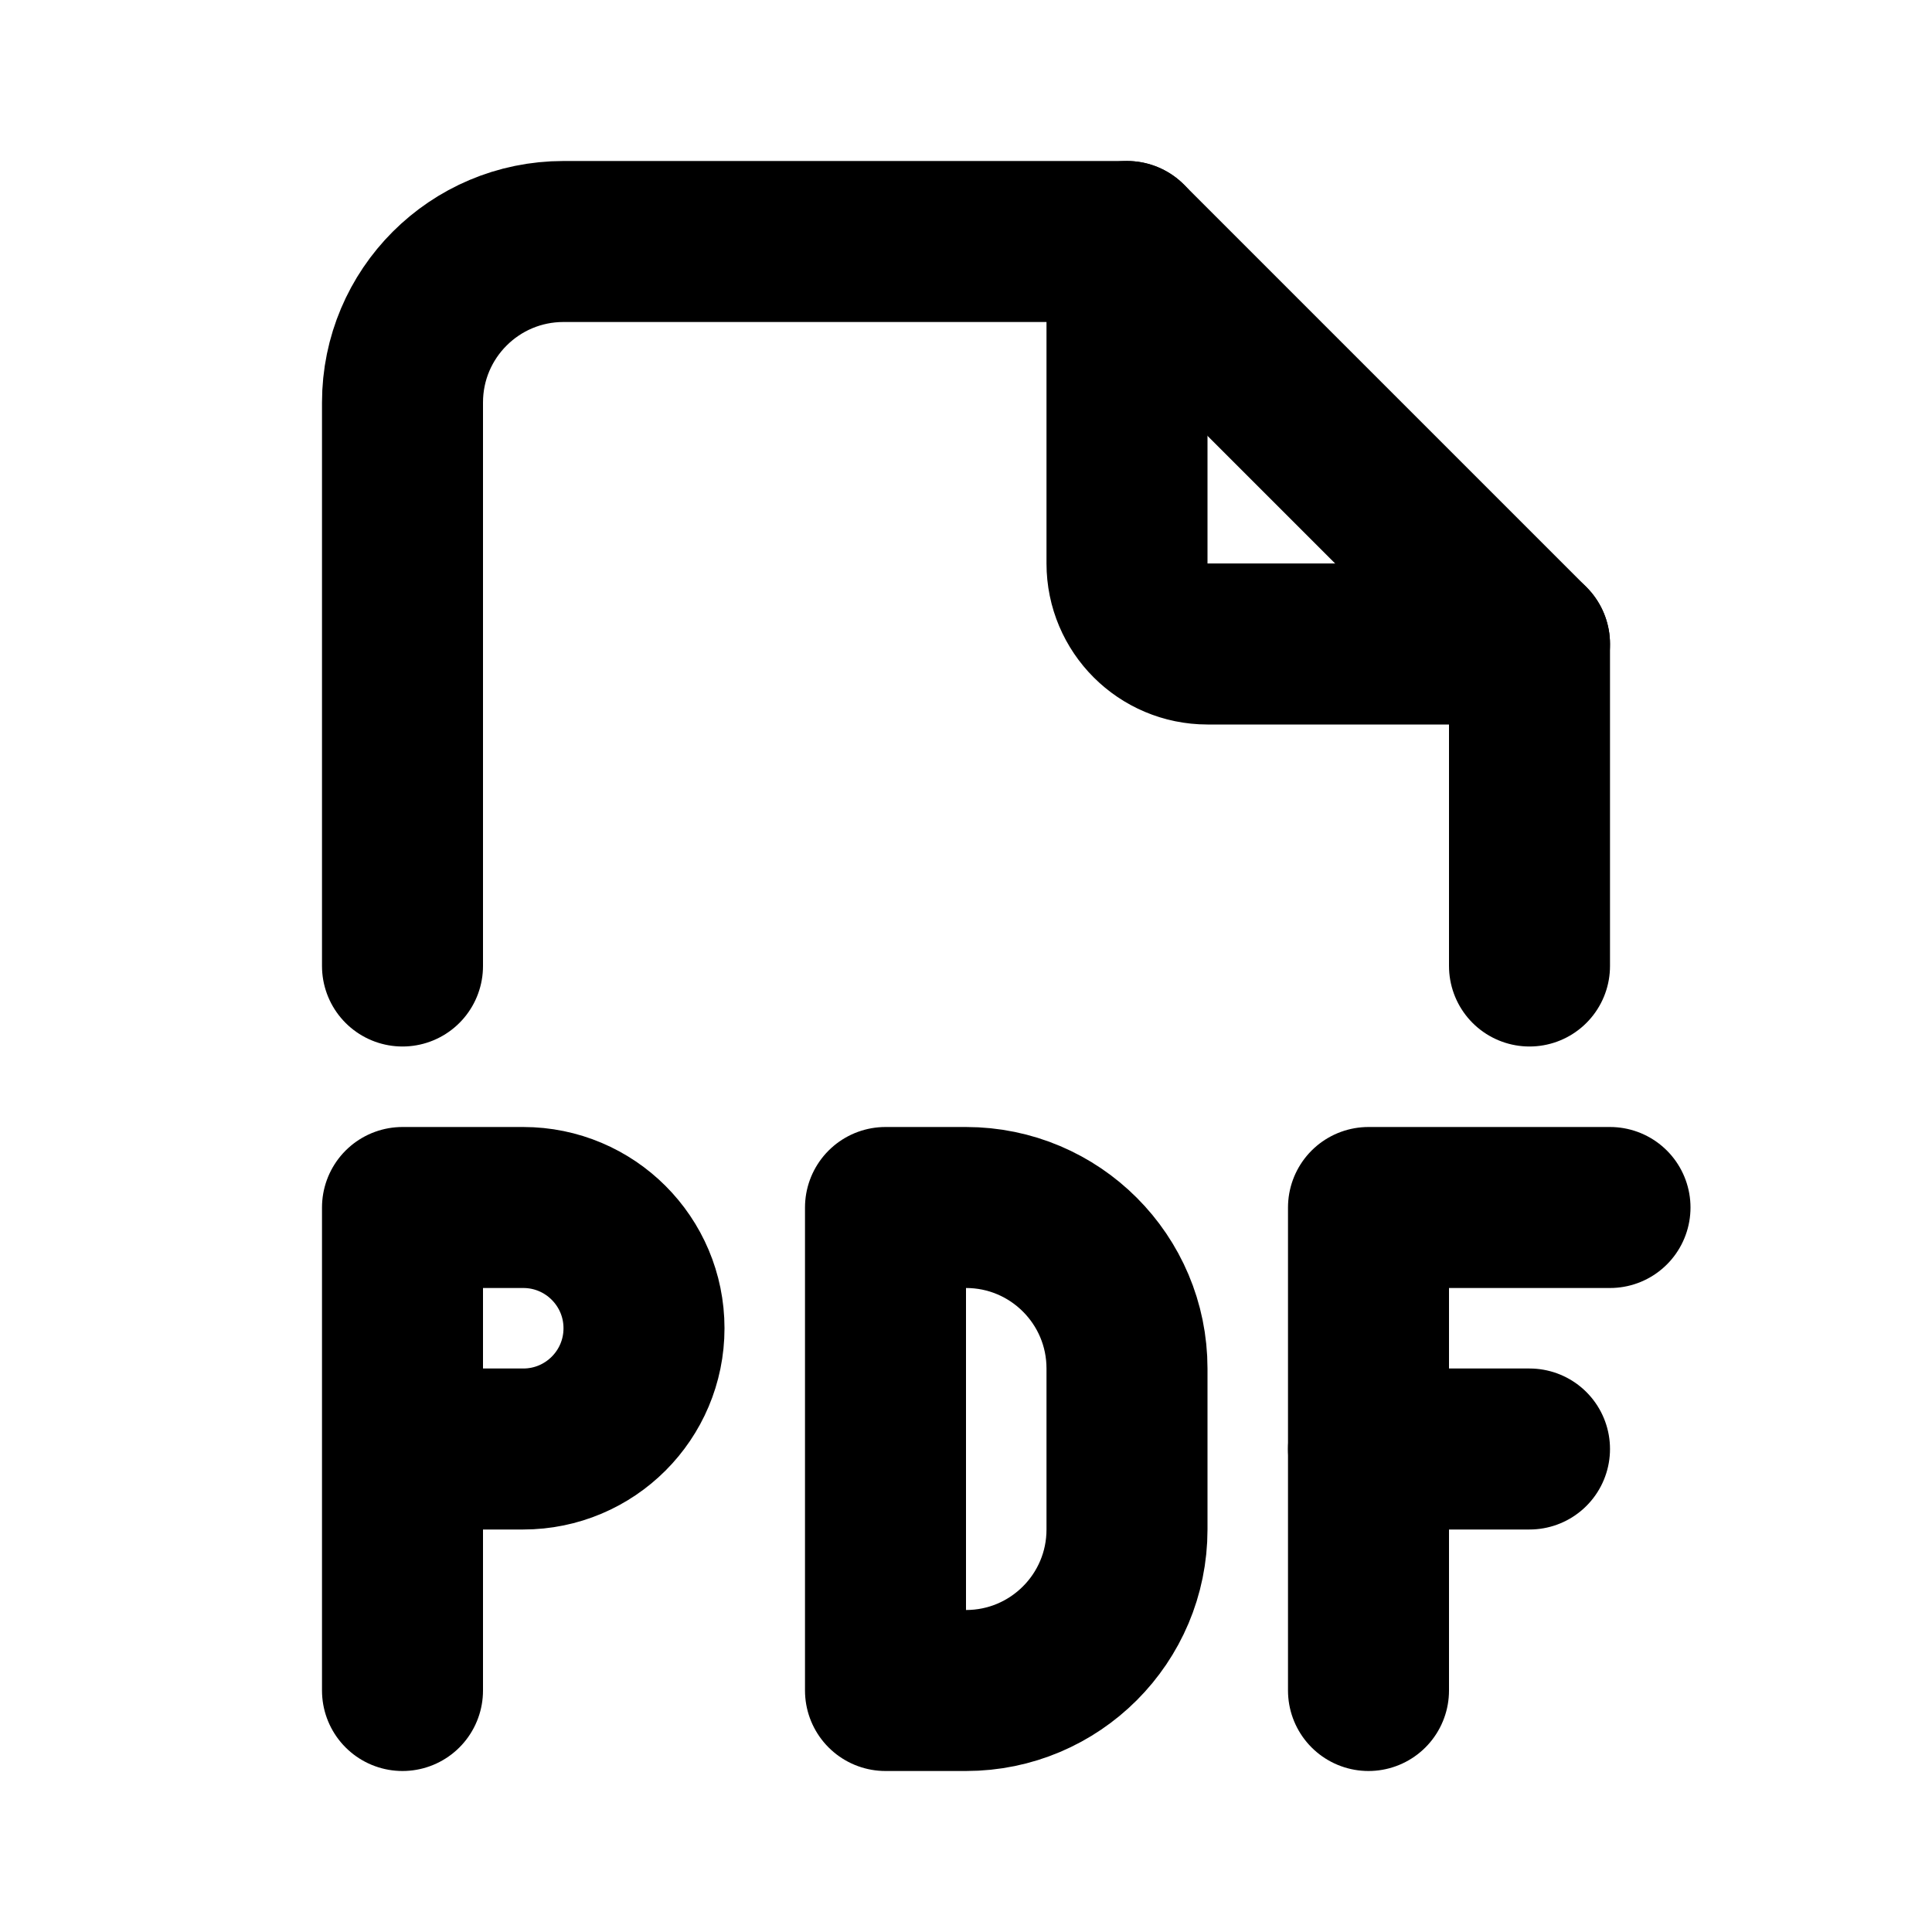
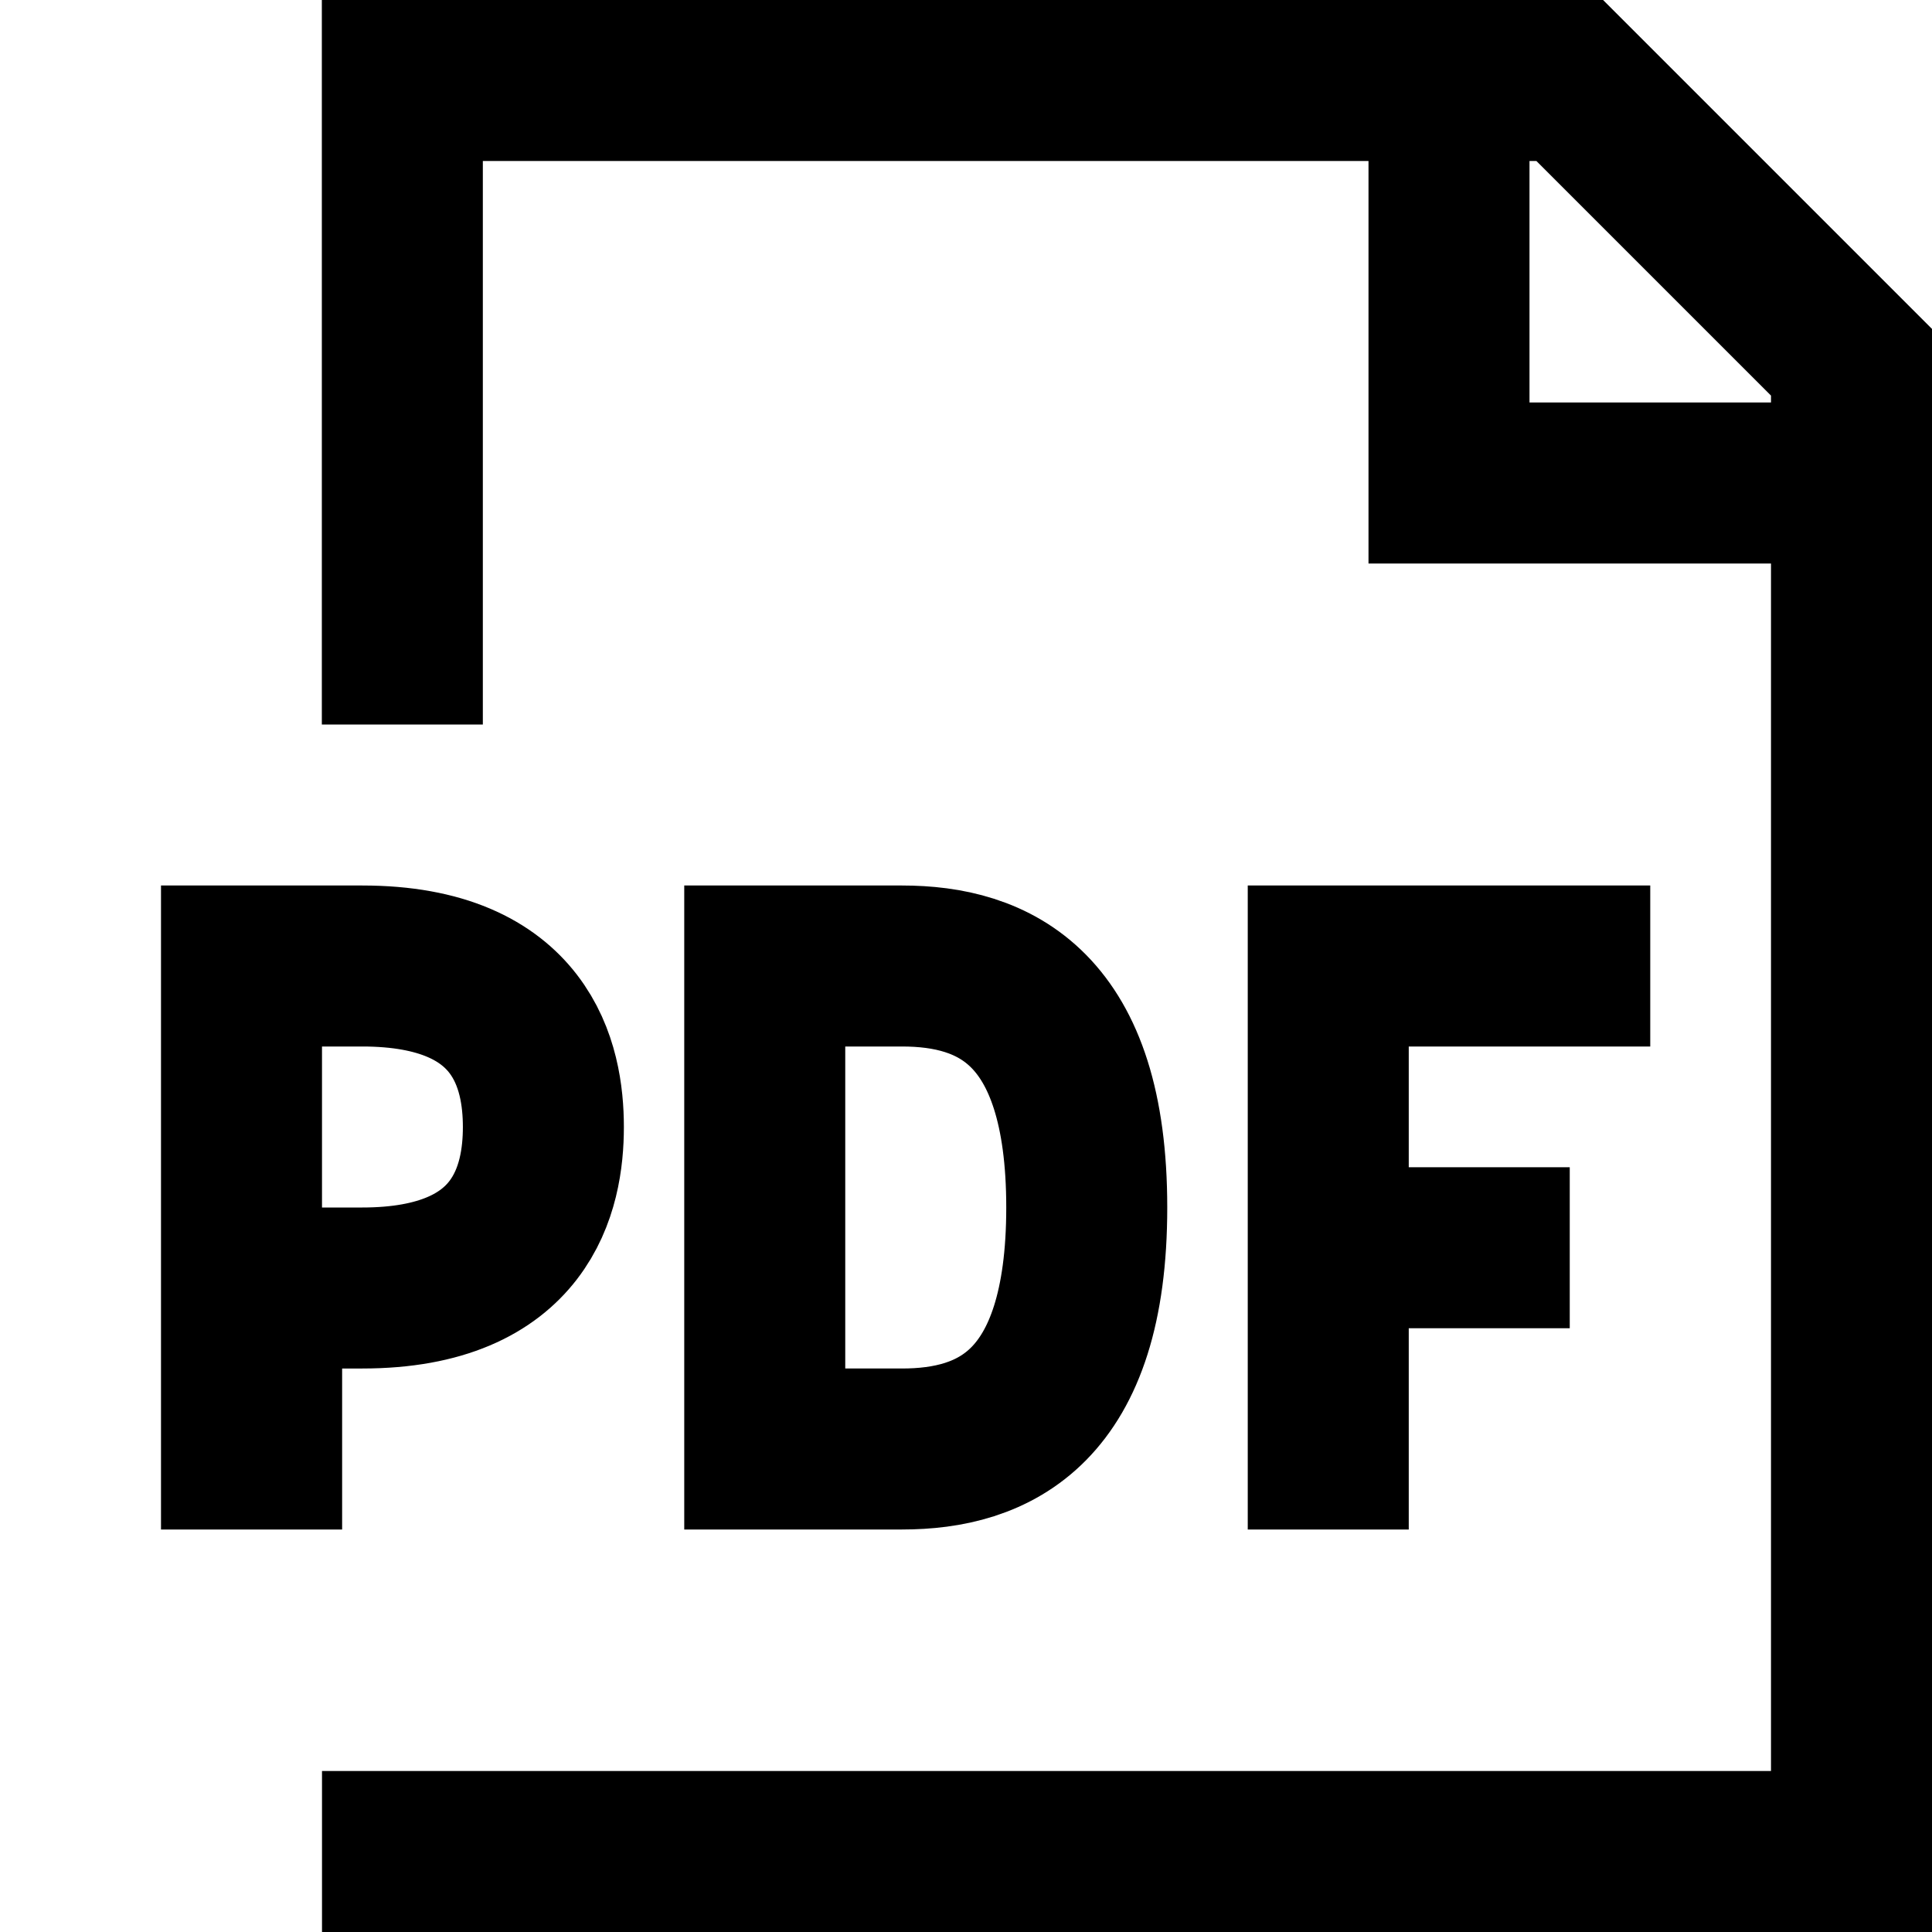
- <svg xmlns="http://www.w3.org/2000/svg" width="24" height="24" viewBox="0 0 24 24" fill="none" stroke="currentColor" stroke-width="2" stroke-linecap="round" stroke-linejoin="round" class="icon icon-tabler icons-tabler-outline icon-tabler-file-type-pdf">
-   <path stroke="none" d="M0 0h24v24H0z" fill="none" />
-   <path d="M14 3v4a1 1 0 0 0 1 1h4" />
-   <path d="M5 12v-7a2 2 0 0 1 2 -2h7l5 5v4" />
-   <path d="M5 18h1.5a1.5 1.5 0 0 0 0 -3h-1.5v6" />
-   <path d="M17 18h2" />
-   <path d="M20 15h-3v6" />
-   <path d="M11 15v6h1a2 2 0 0 0 2 -2v-2a2 2 0 0 0 -2 -2h-1z" />
+ <svg xmlns="http://www.w3.org/2000/svg" width="1em" height="1em" viewBox="0 0 24 24">
+   <path fill="none" stroke="currentColor" stroke-width="2" d="M4.998 9V1H19.5L23 4.5V23H4M18 1v5h5M3 12h1.5c2 0 2.25 1.25 2.25 2s-.25 2-2.25 2H3.25v2H3zm6.5 6v-6h1.705c1.137 0 2.295.5 2.295 3s-1.158 3-2.295 3zm7 1v-7h4m-4 3.5h3" />
</svg>
